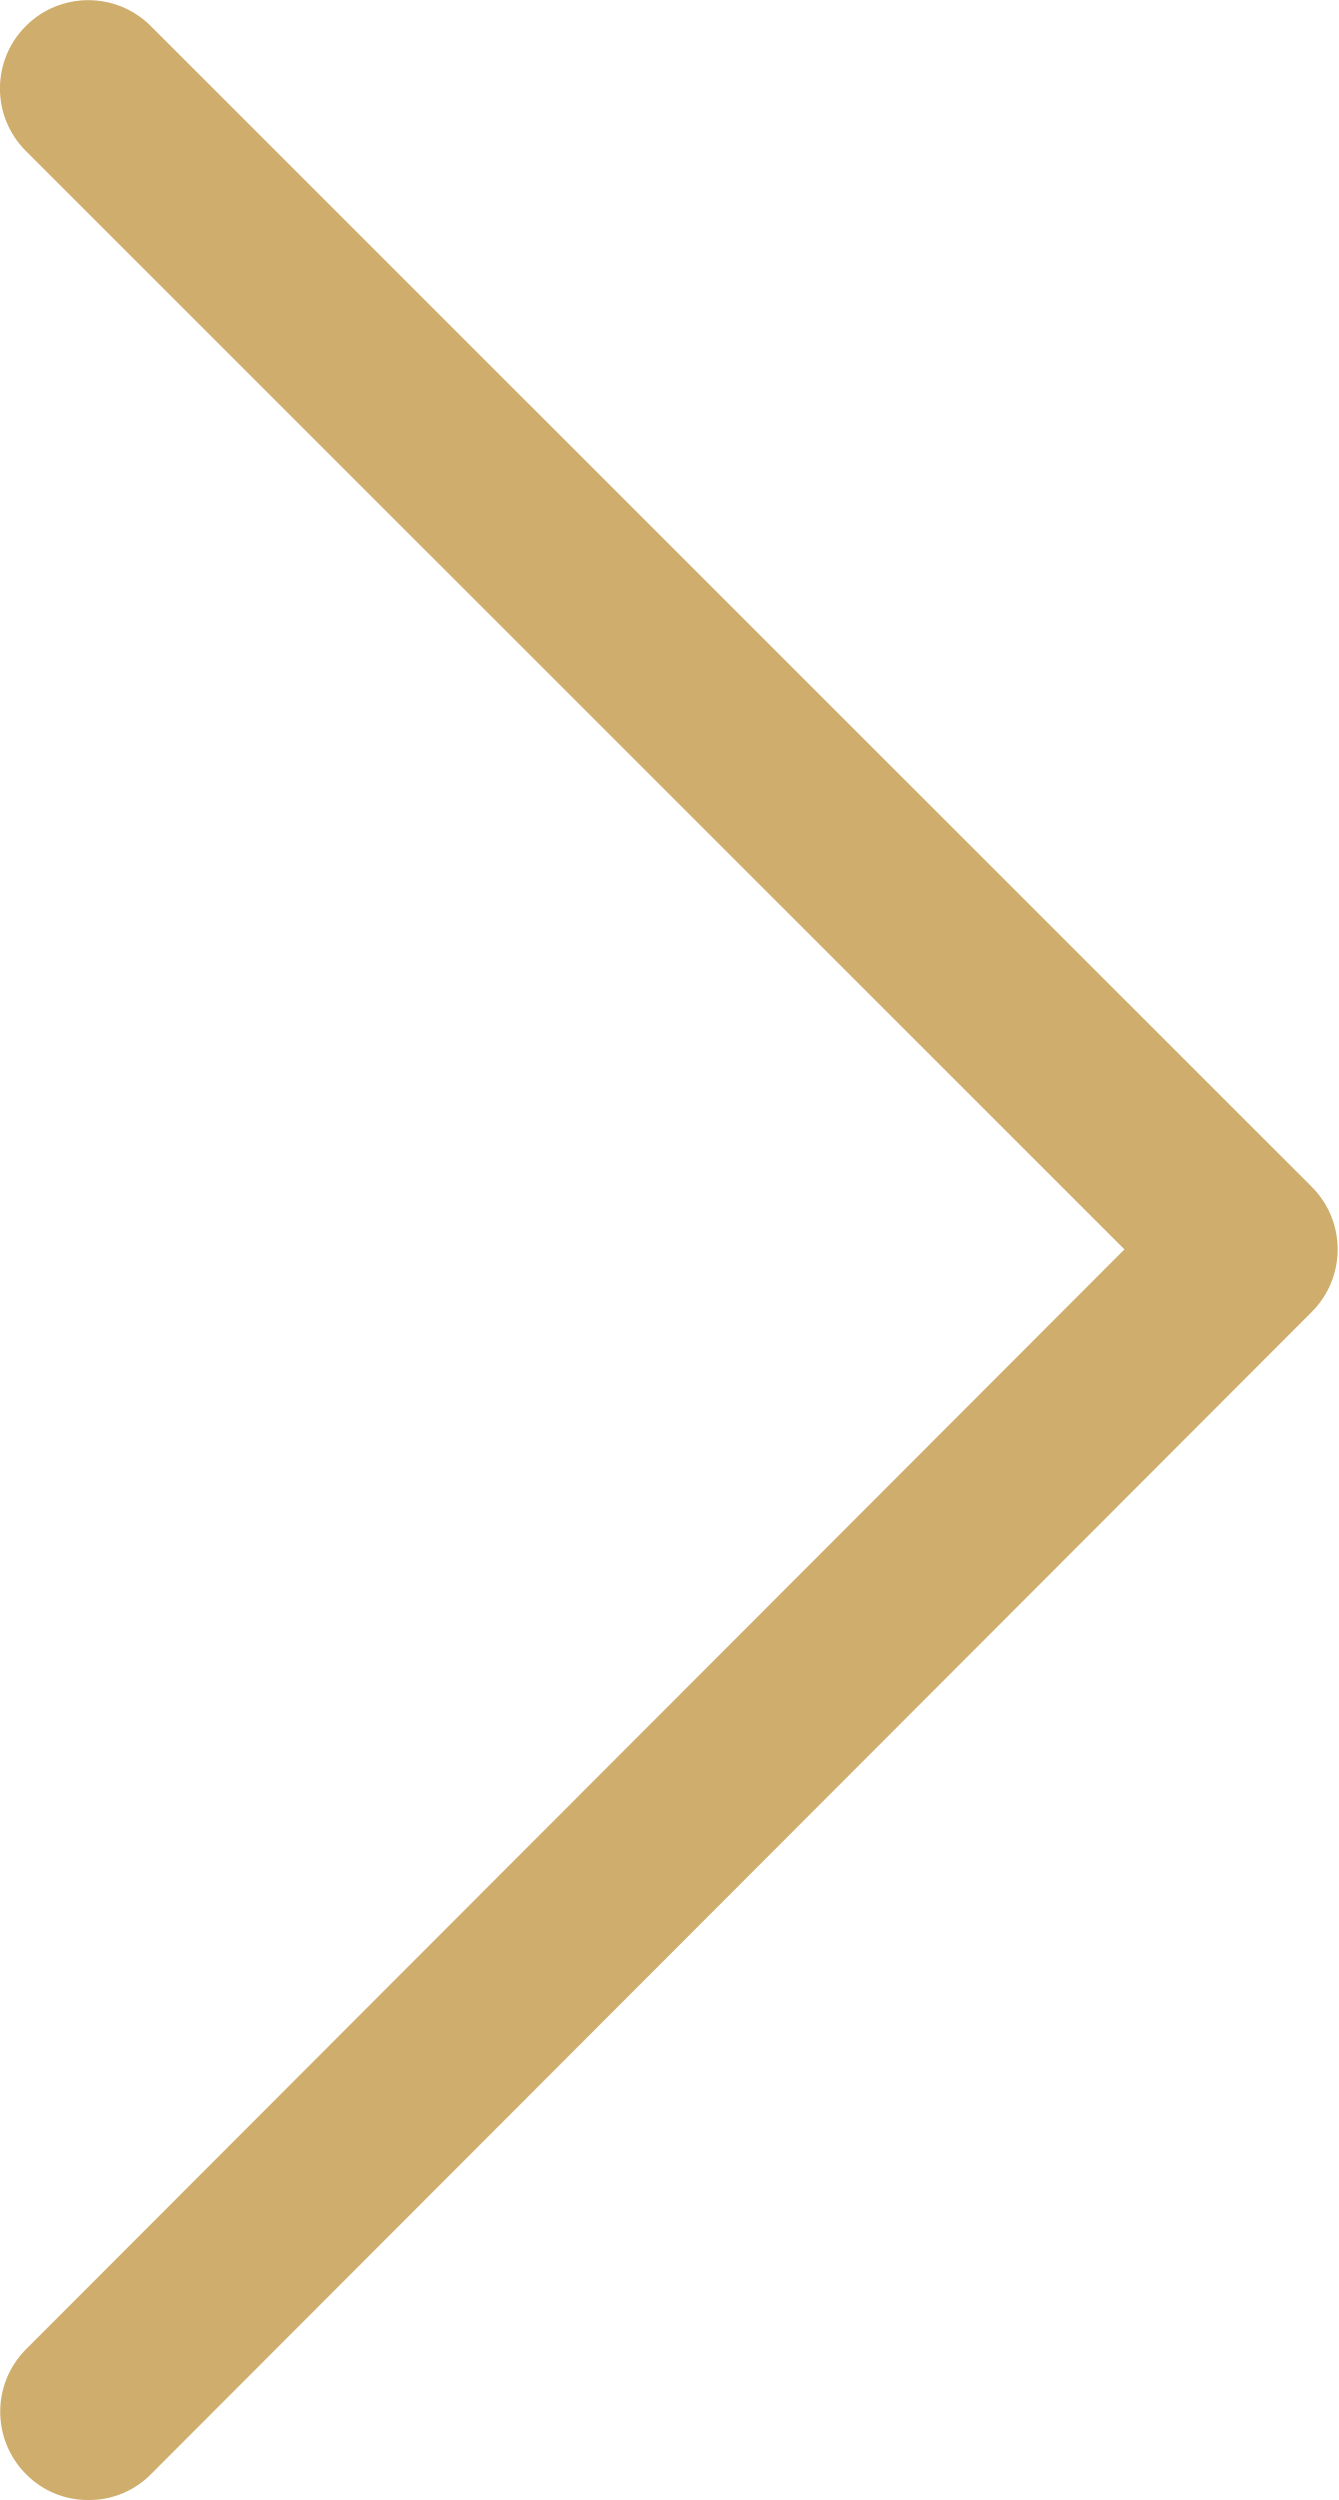
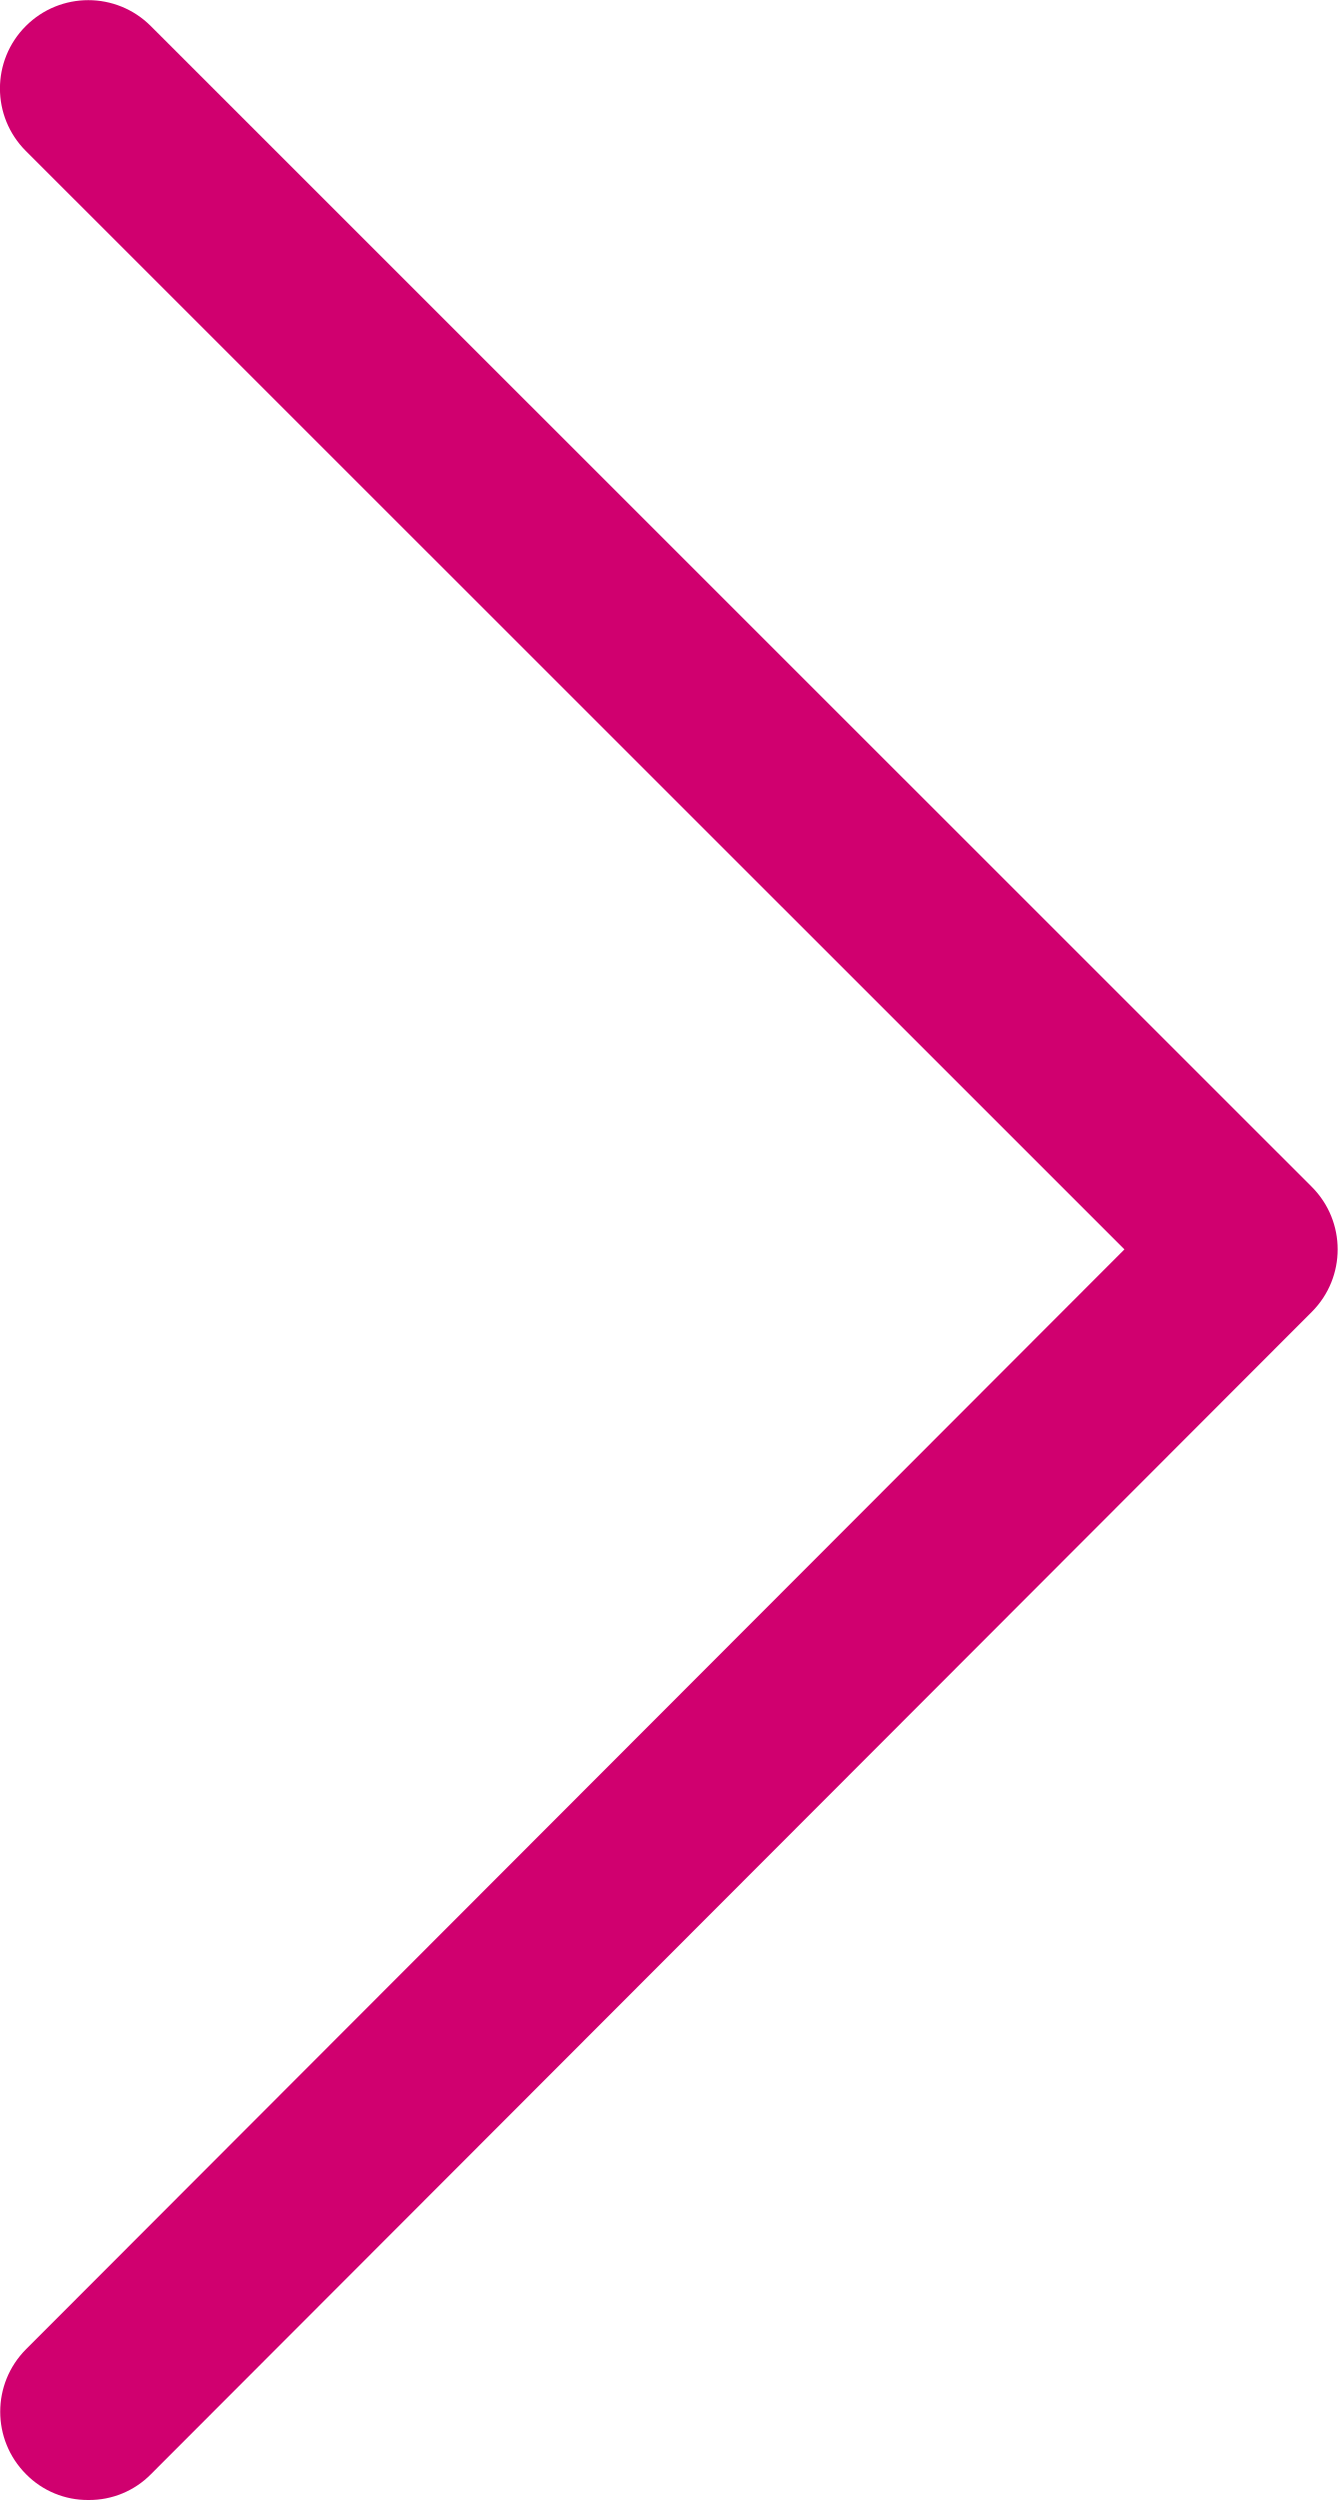
<svg xmlns="http://www.w3.org/2000/svg" viewBox="1267.469 599 6.428 12.006">
  <defs>
    <style>
-       .cls-1{fill: #cfad6c!important;}
+       .cls-1{fill: #d0006f!important;}
    </style>
  </defs>
  <path id="Tracé_53" data-name="Tracé 53" class="cls-1" d="M.725,11.882a.415.415,0,0,1-.3.124.415.415,0,0,1-.3-.124.425.425,0,0,1,0-.6L5.4,6,.124.725a.424.424,0,0,1,.6-.6L6.3,5.7a.425.425,0,0,1,0,.6Z" transform="translate(1267.469 599)" />
</svg>
